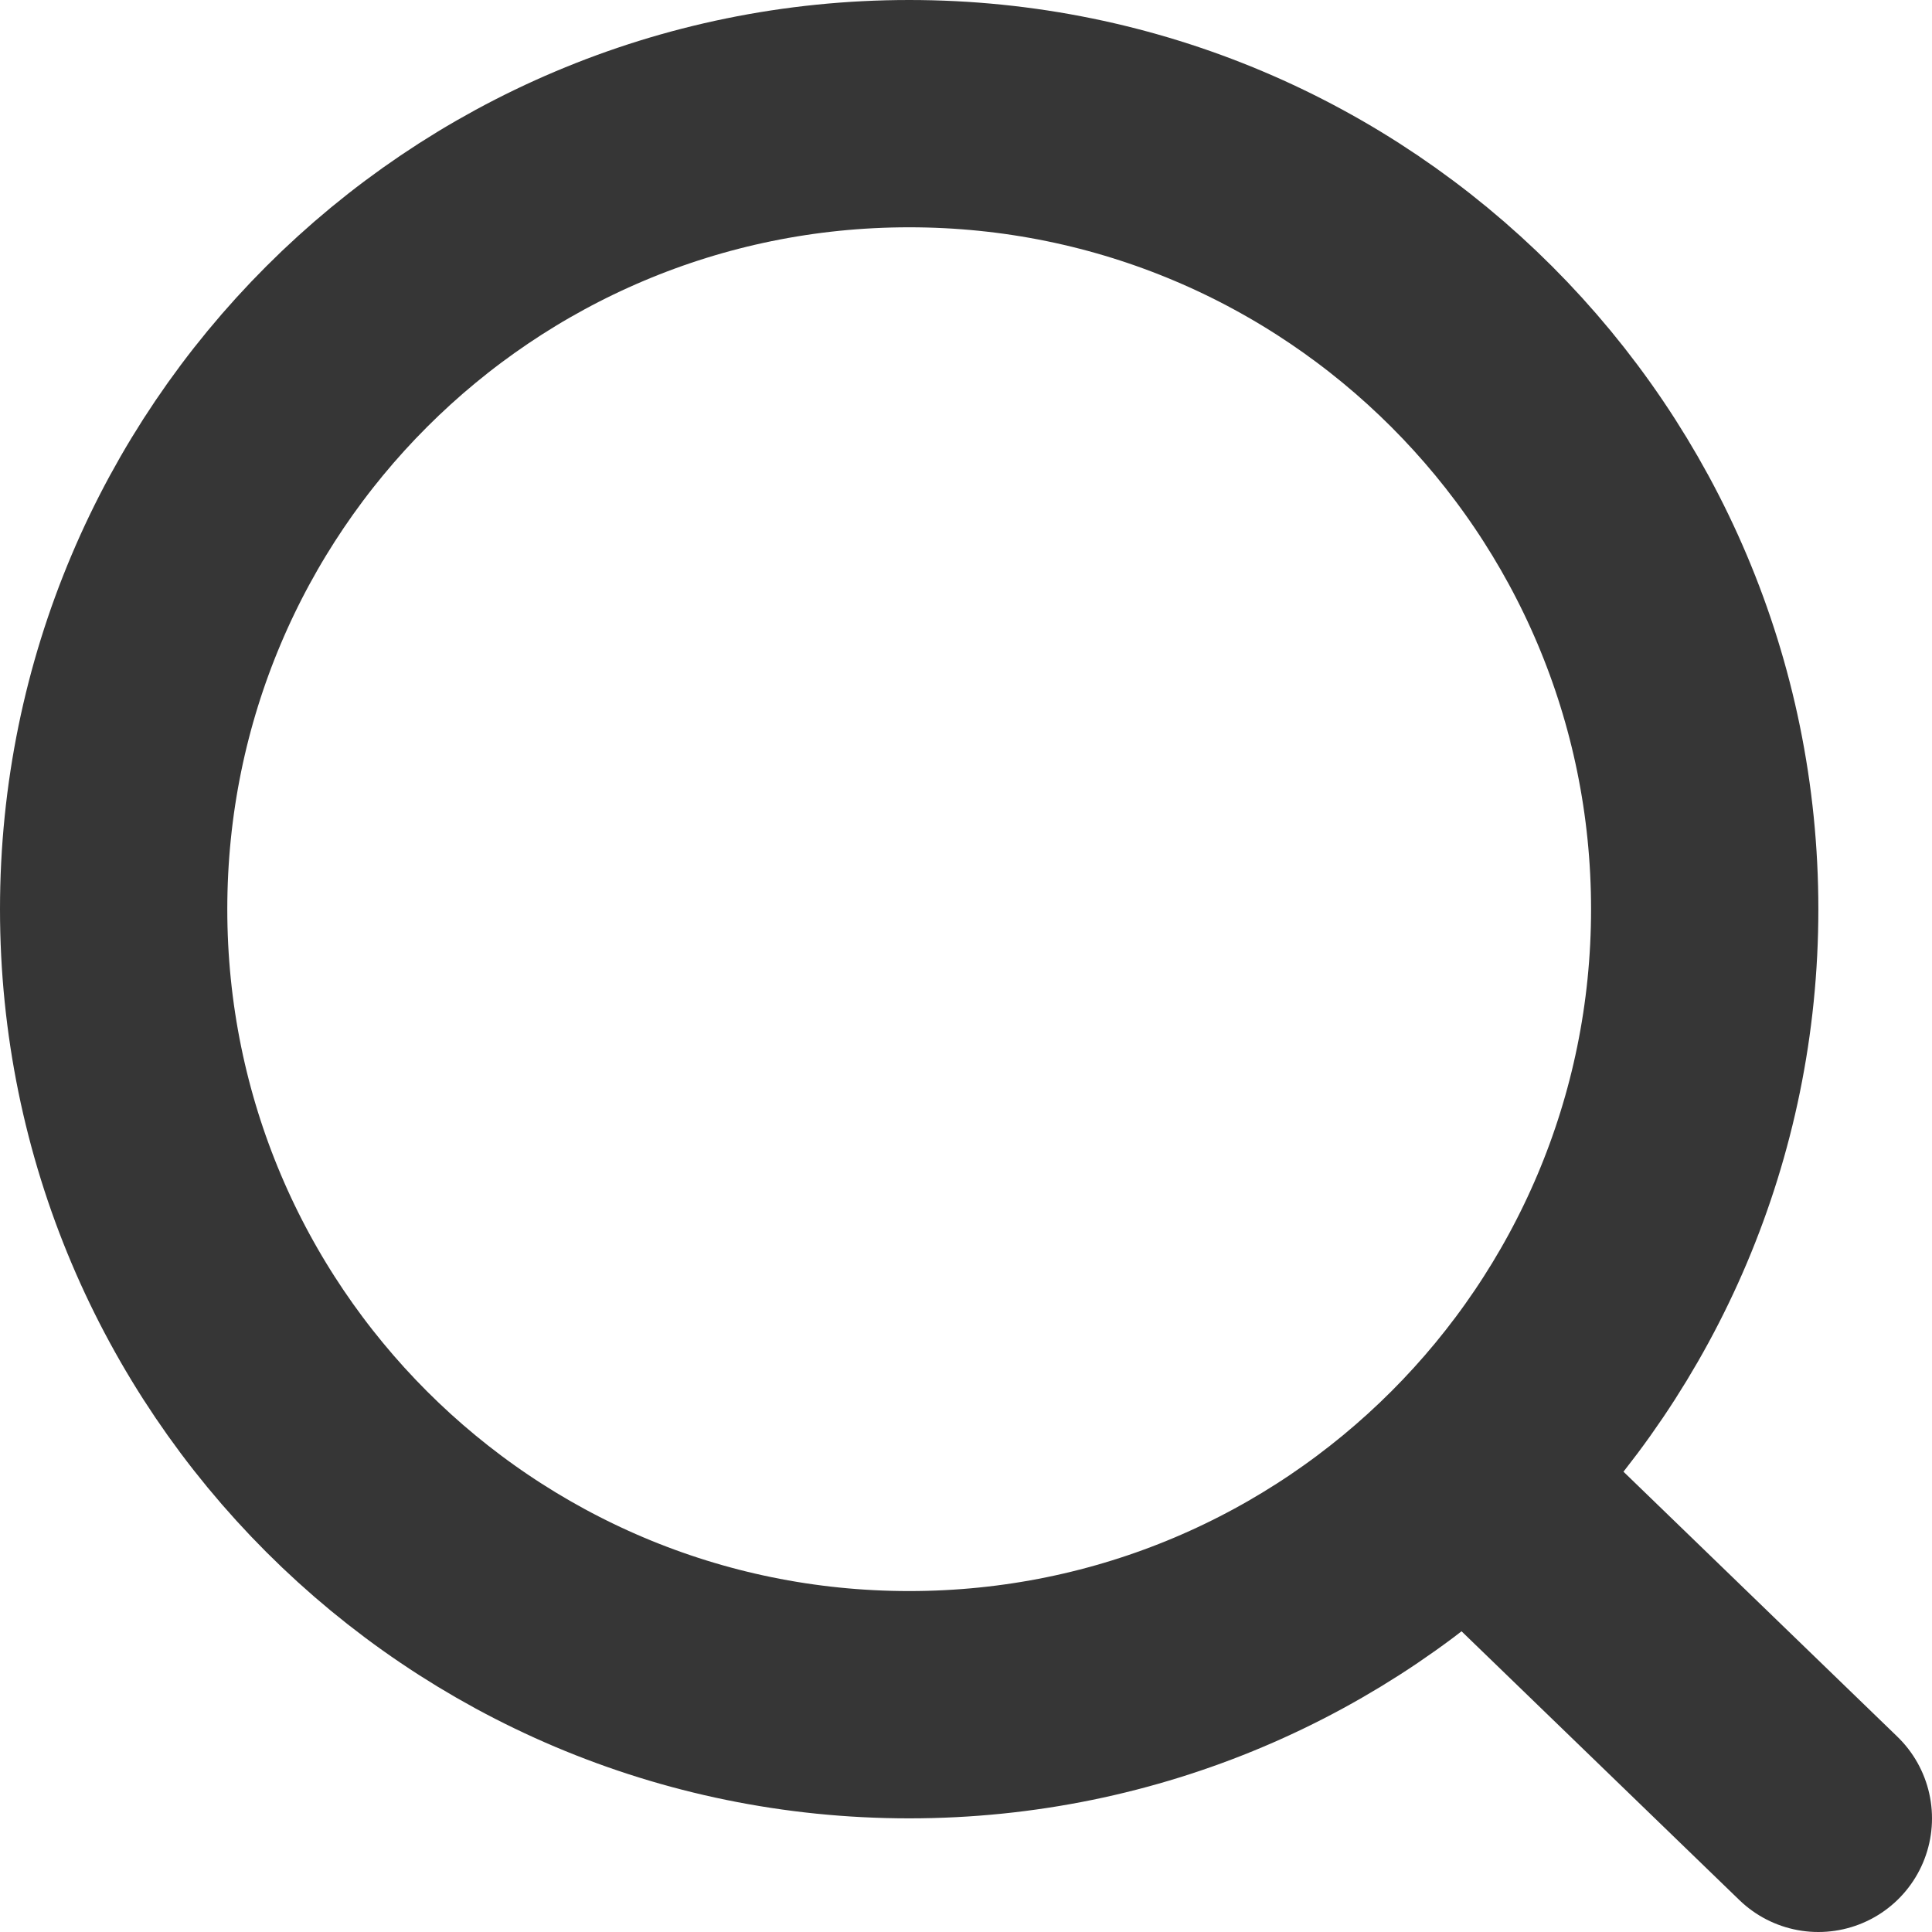
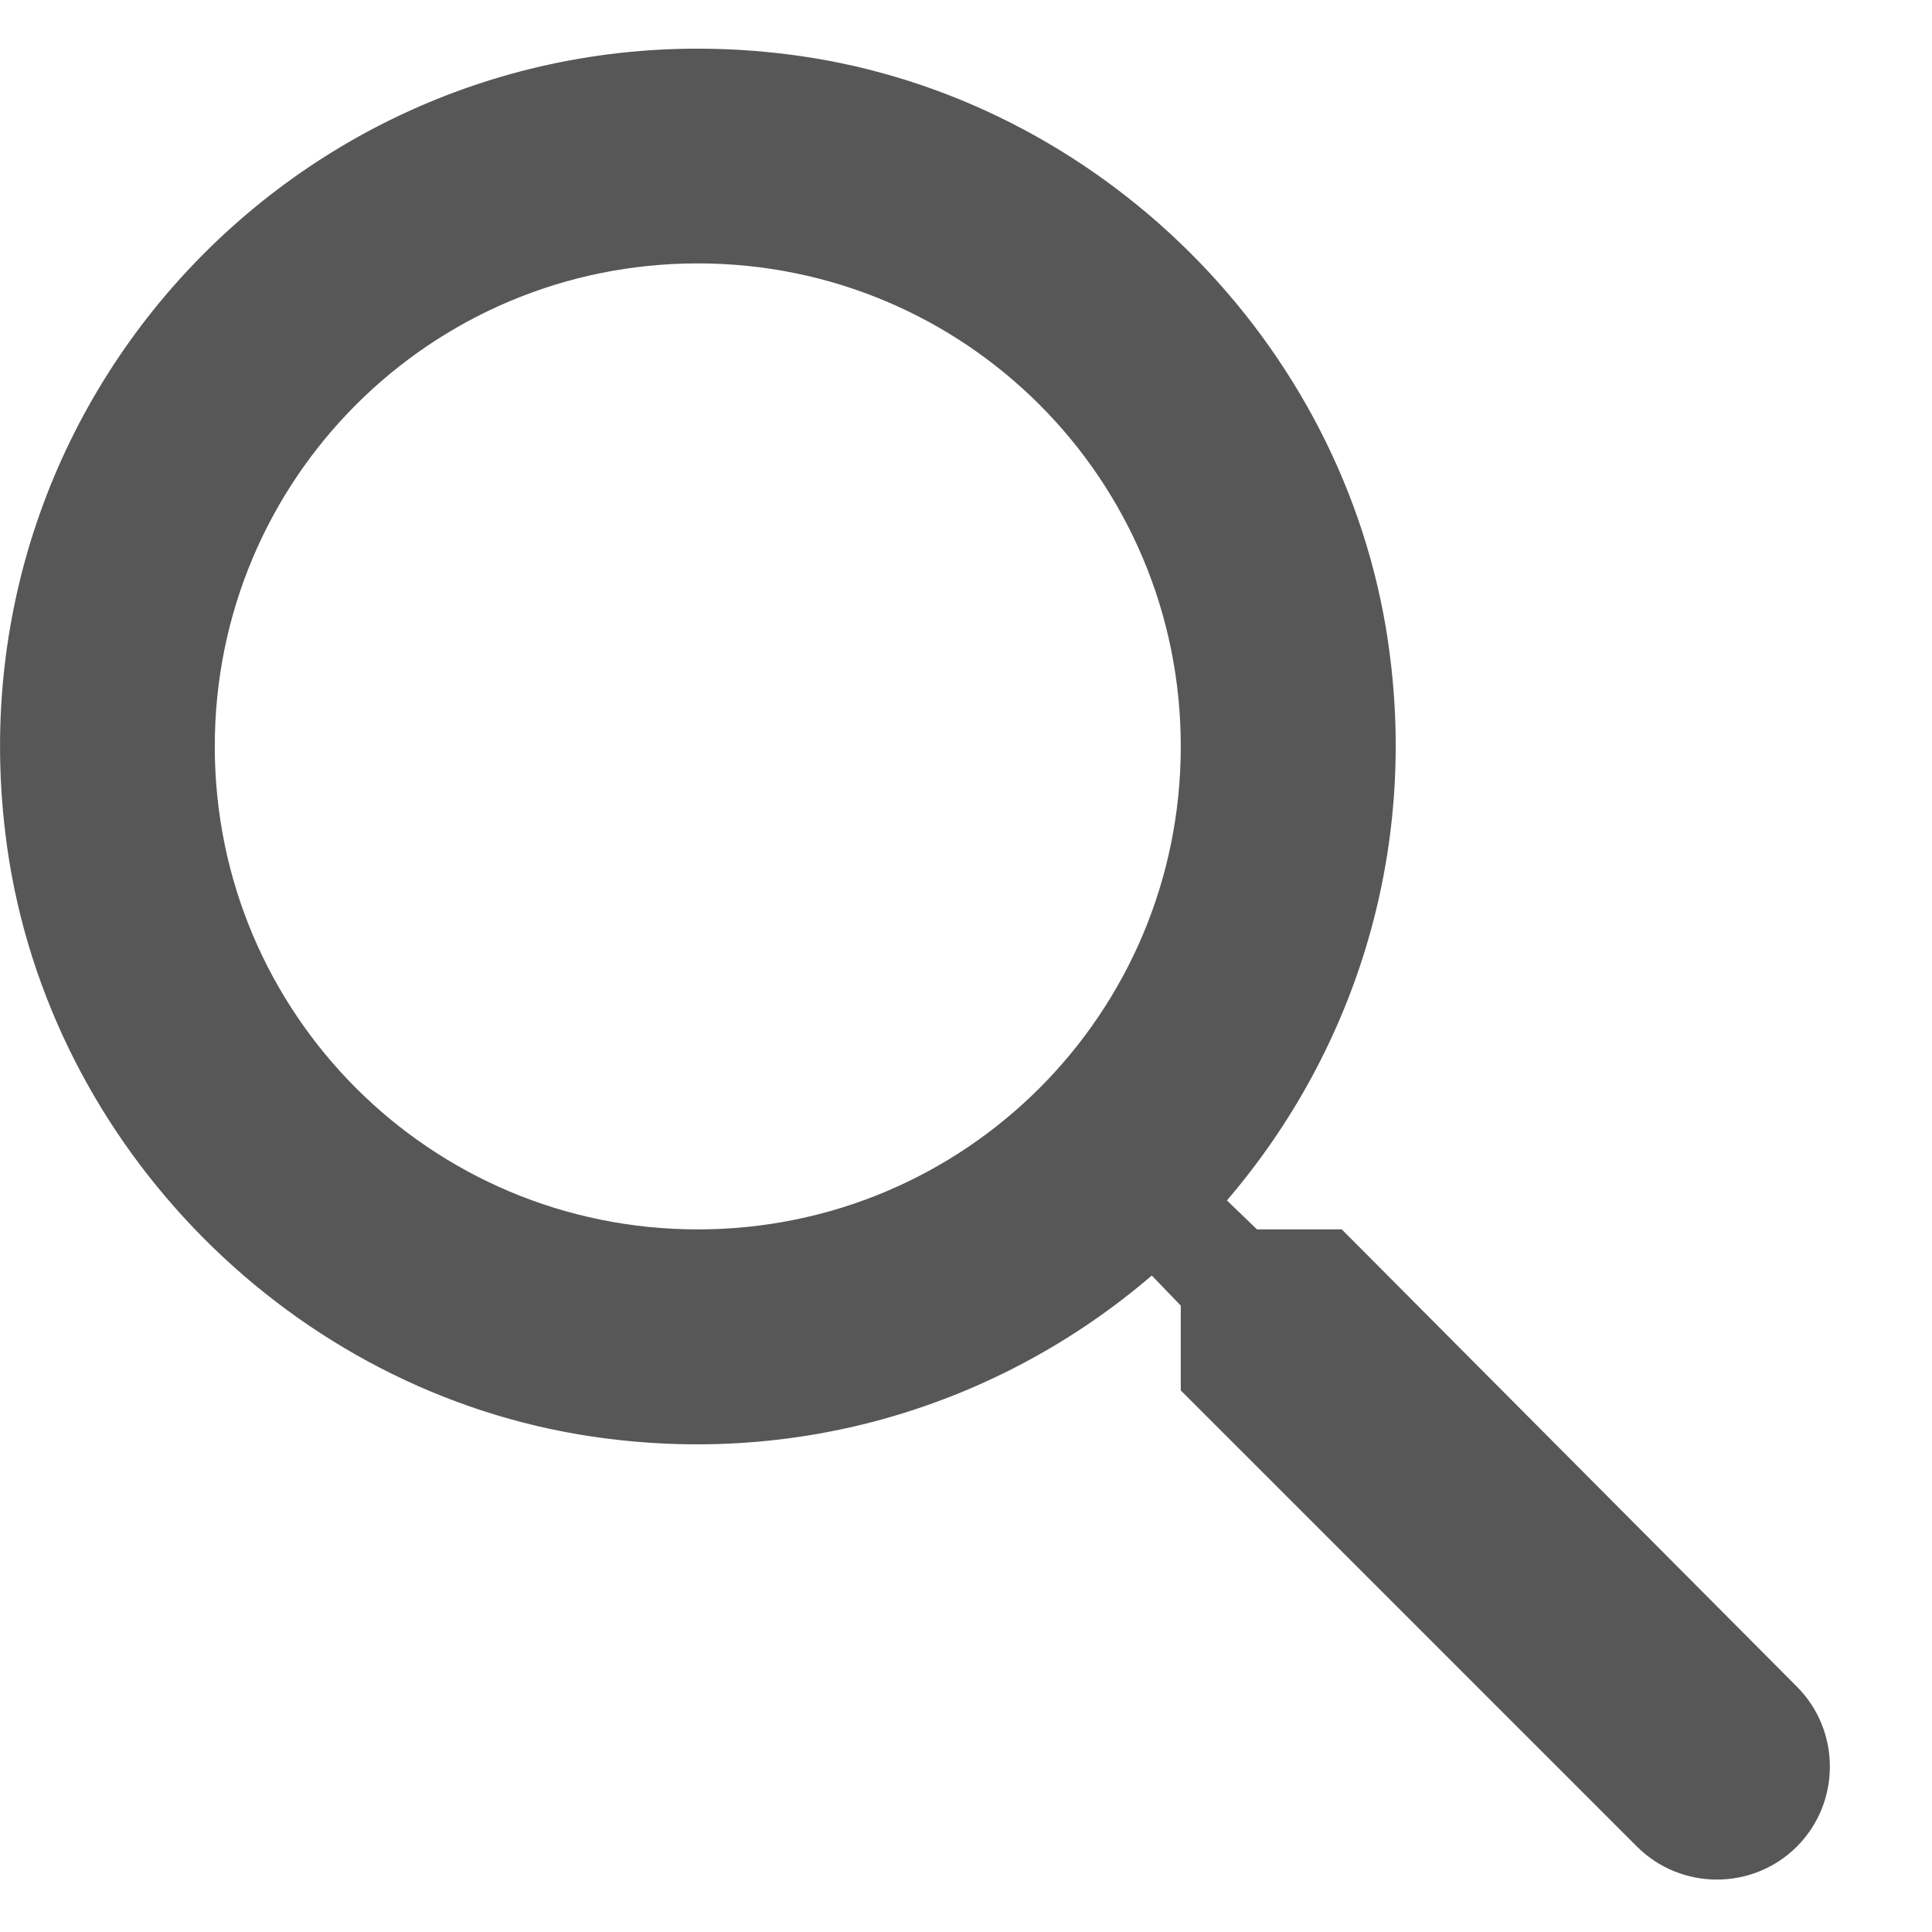
- <svg xmlns="http://www.w3.org/2000/svg" width="none" height="none" viewBox="0 0 17 17" fill="none">
-   <path d="M12.899 13L16 16M15 8C15 11.866 11.866 15 8 15C4.134 15 1 11.866 1 8C1 4.134 4.134 1 8 1C11.866 1 15 4.134 15 8Z" stroke="#363636" stroke-width="2" stroke-linecap="round" />
+ <svg xmlns="http://www.w3.org/2000/svg" width="18" height="18" viewBox="0 0 18 18" fill="none">
+   <path d="M12.501 11.454H11.711L11.431 11.184C12.631 9.784 13.251 7.874 12.911 5.844C12.441 3.064 10.121 0.844 7.321 0.504C3.091 -0.016 -0.469 3.544 0.051 7.774C0.391 10.574 2.611 12.894 5.391 13.364C7.421 13.704 9.331 13.084 10.731 11.884L11.001 12.164V12.954L15.251 17.204C15.661 17.614 16.331 17.614 16.741 17.204C17.151 16.794 17.151 16.124 16.741 15.714L12.501 11.454ZM6.501 11.454C4.011 11.454 2.001 9.444 2.001 6.954C2.001 4.464 4.011 2.454 6.501 2.454C8.991 2.454 11.001 4.464 11.001 6.954C11.001 9.444 8.991 11.454 6.501 11.454Z" fill="#575757" />
</svg>
